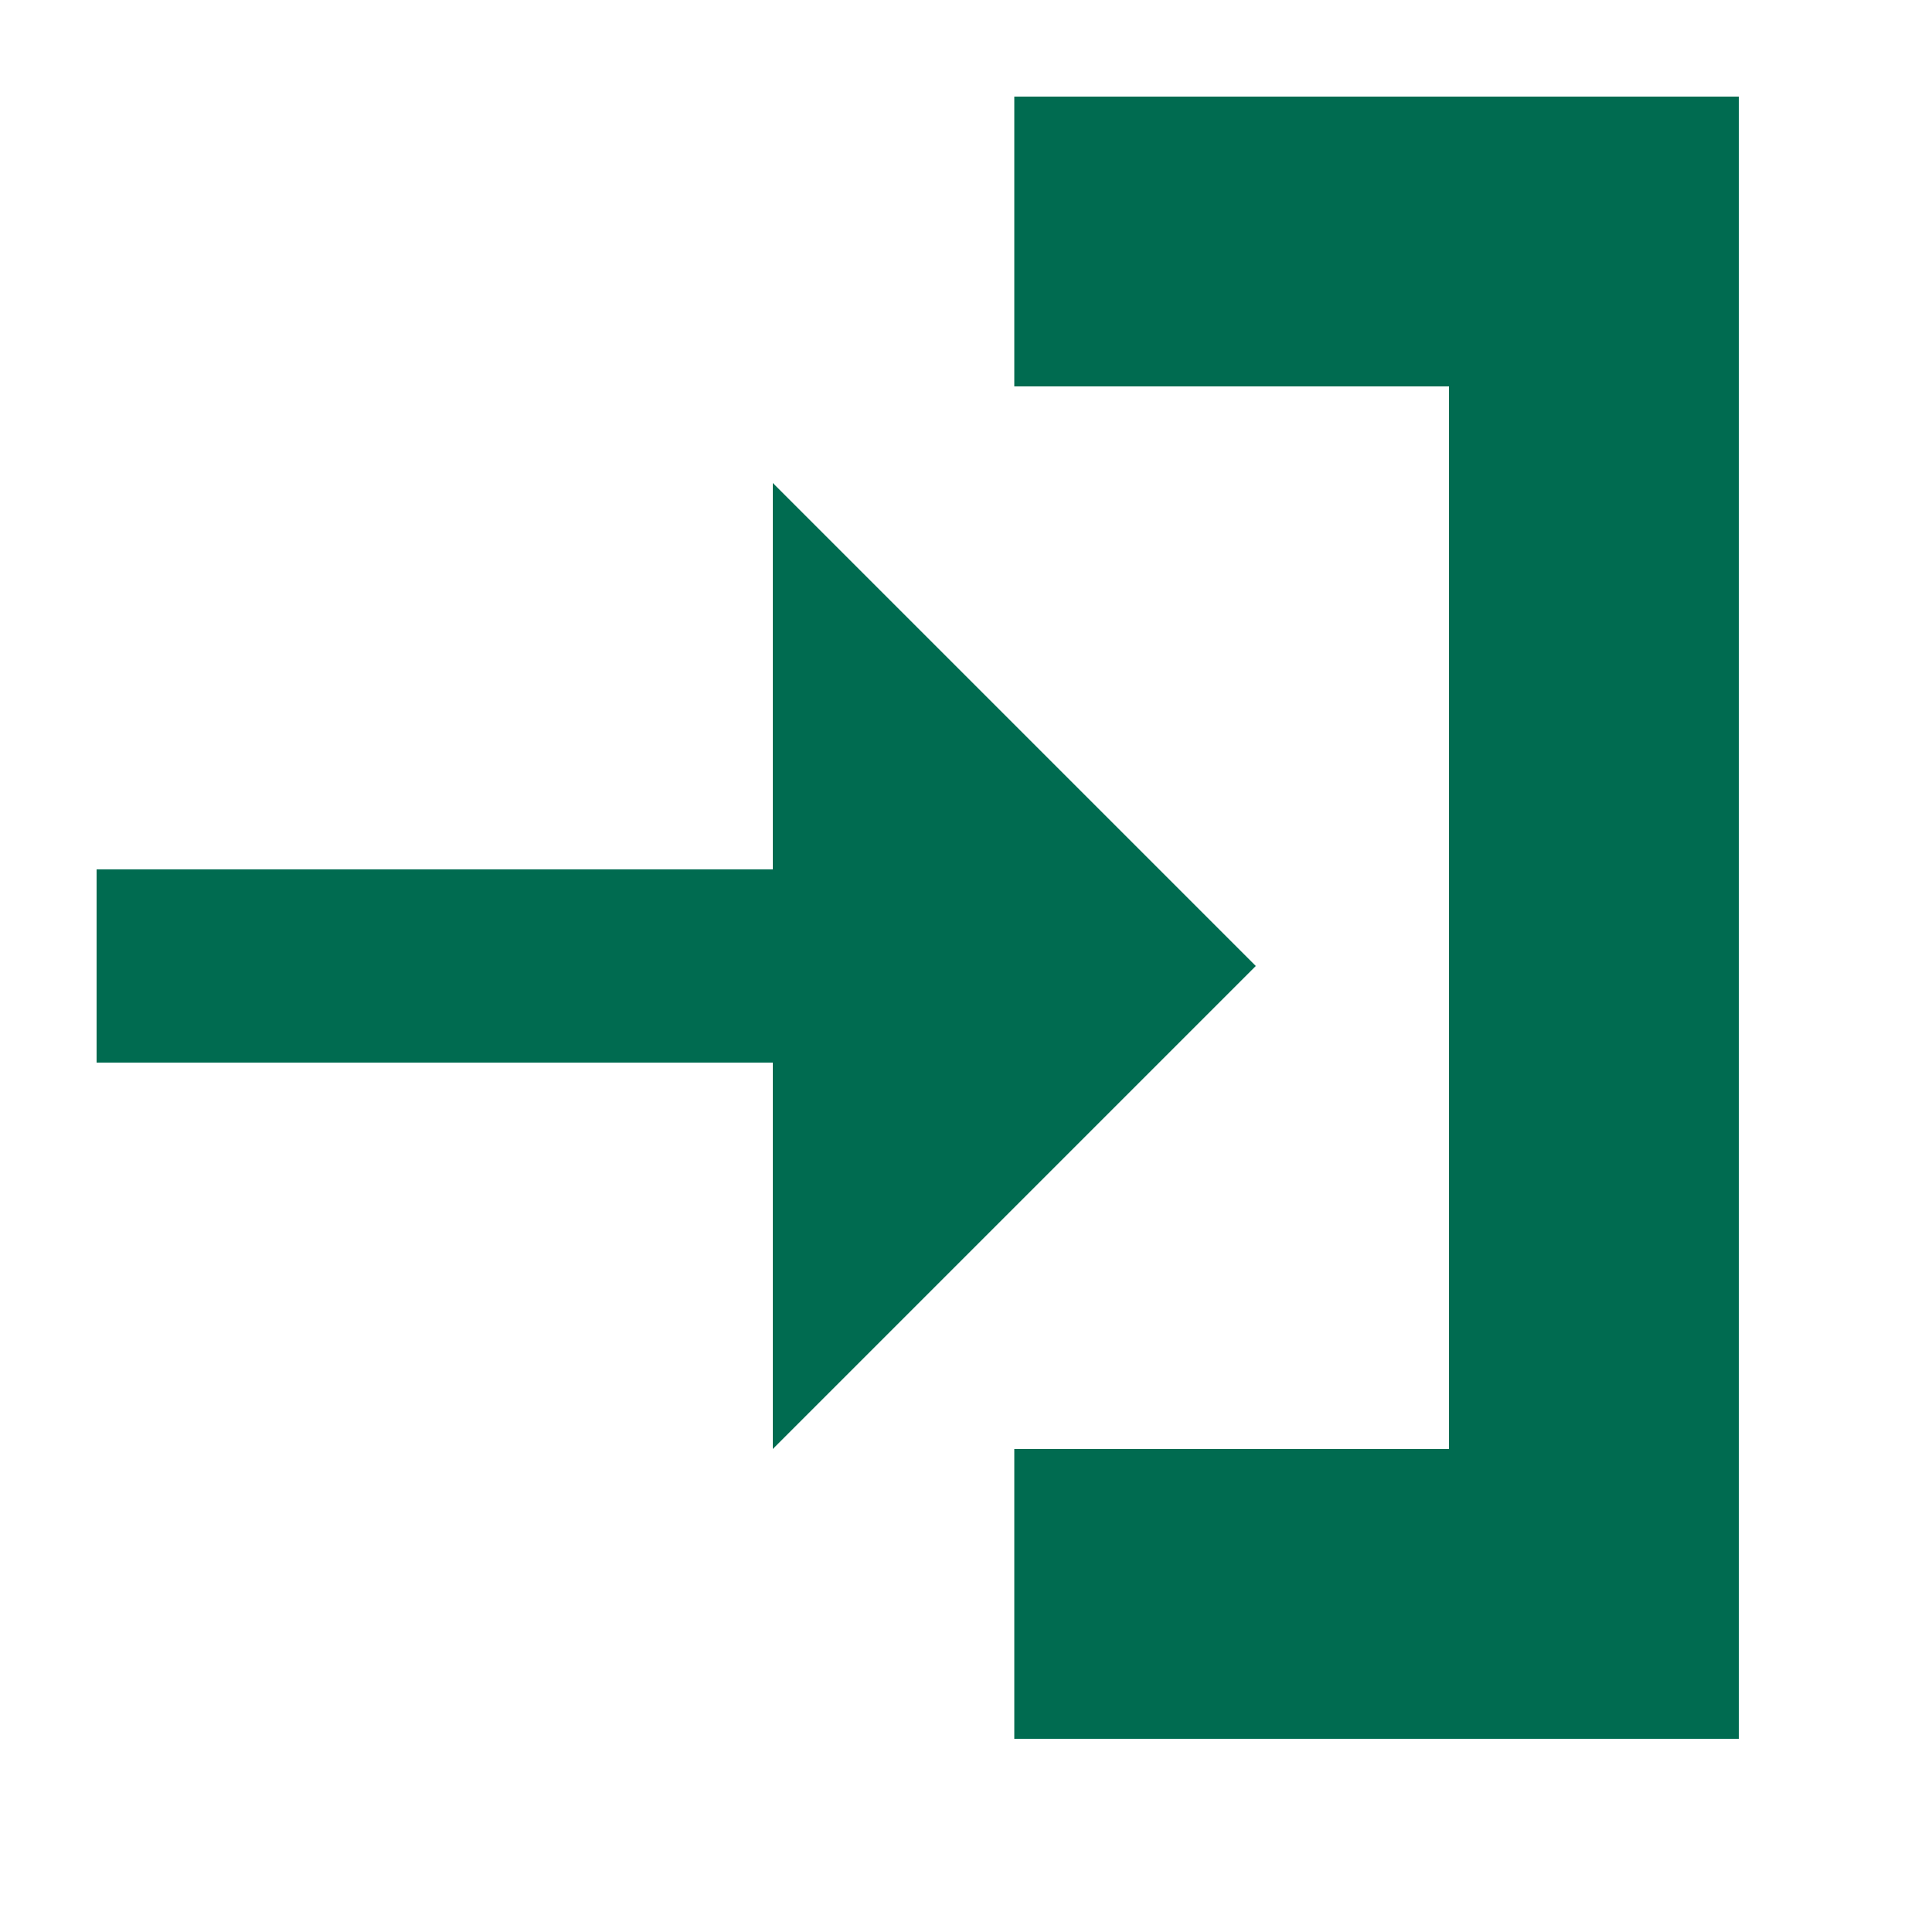
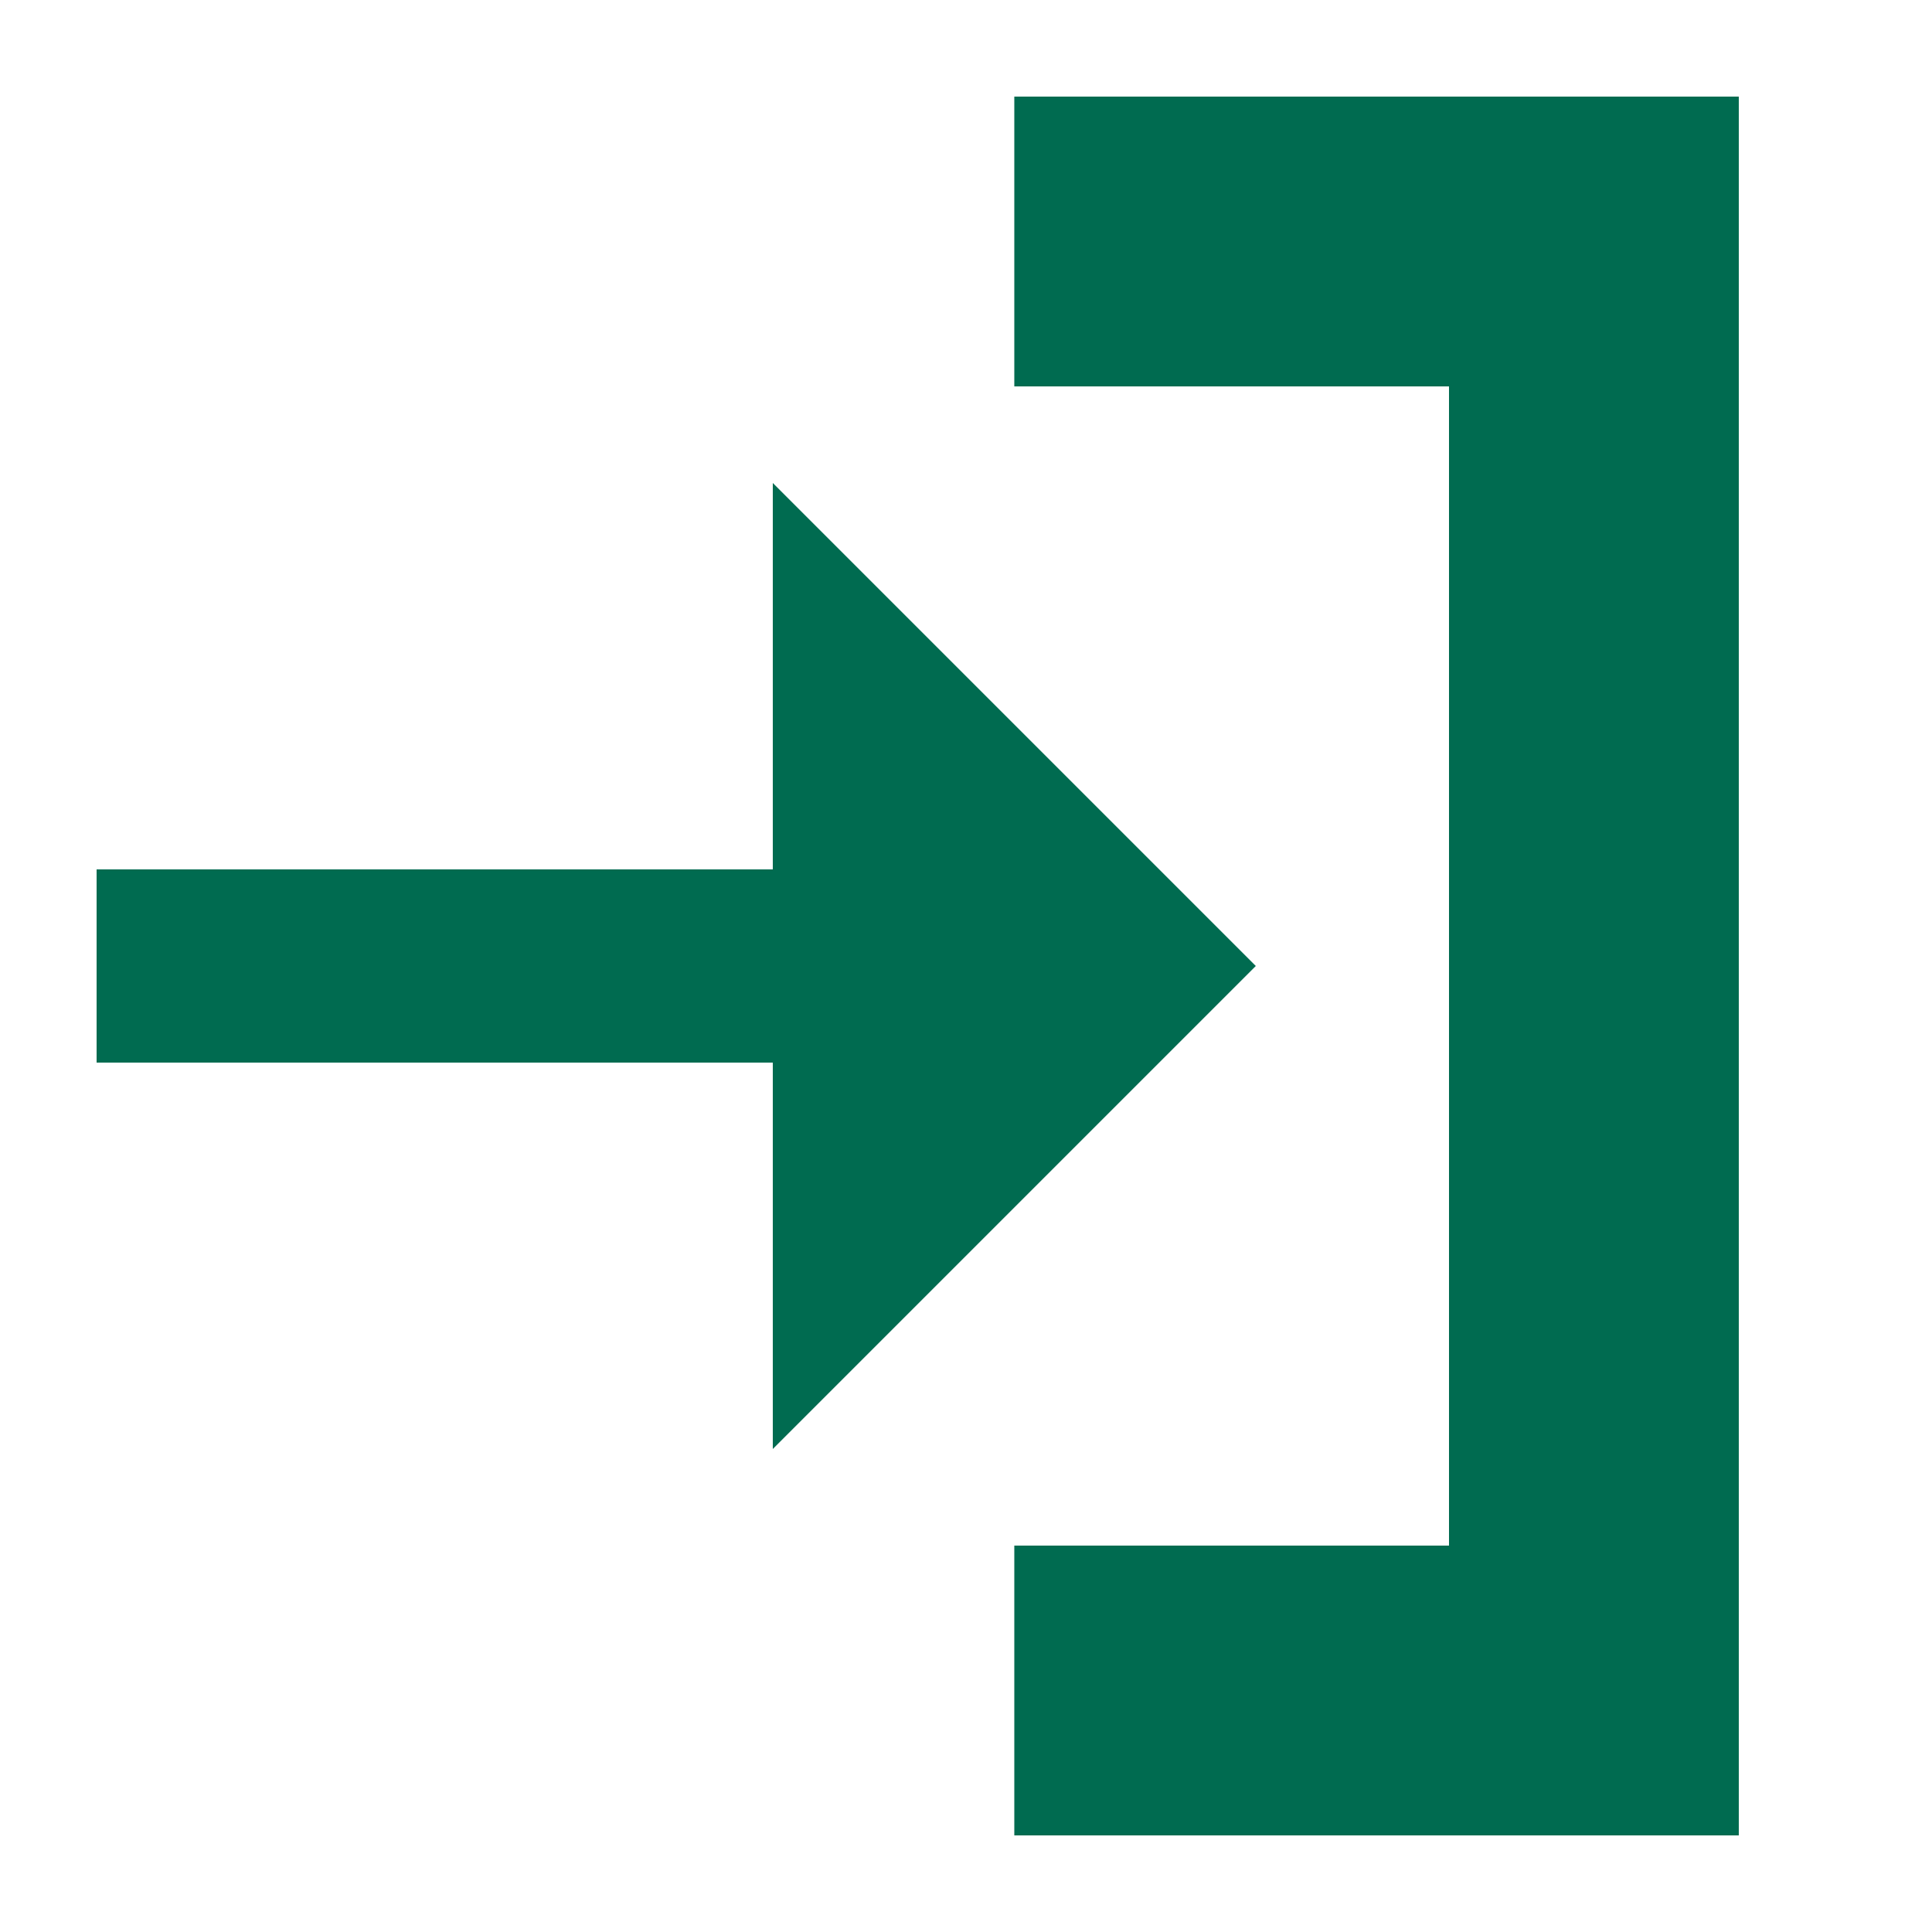
<svg xmlns="http://www.w3.org/2000/svg" width="20" height="20" viewBox="0 0 20 20" role="img" aria-label="Import torrents">
  <g color="#006b50">
-     <path d="M10.5 2.5 H16.5 V16.5 H10.5" fill="none" stroke="currentColor" stroke-width="3" stroke-linecap="butt" stroke-linejoin="miter" />
+     <path d="M10.5 2.5 H16.5 V17.5 H10.5" fill="none" stroke="currentColor" stroke-width="3" stroke-linecap="butt" stroke-linejoin="miter" />
    <path d="M1 9 H8 V5 L13 10 L8 15 V11 H1 Z" fill="currentColor" />
  </g>
</svg>
